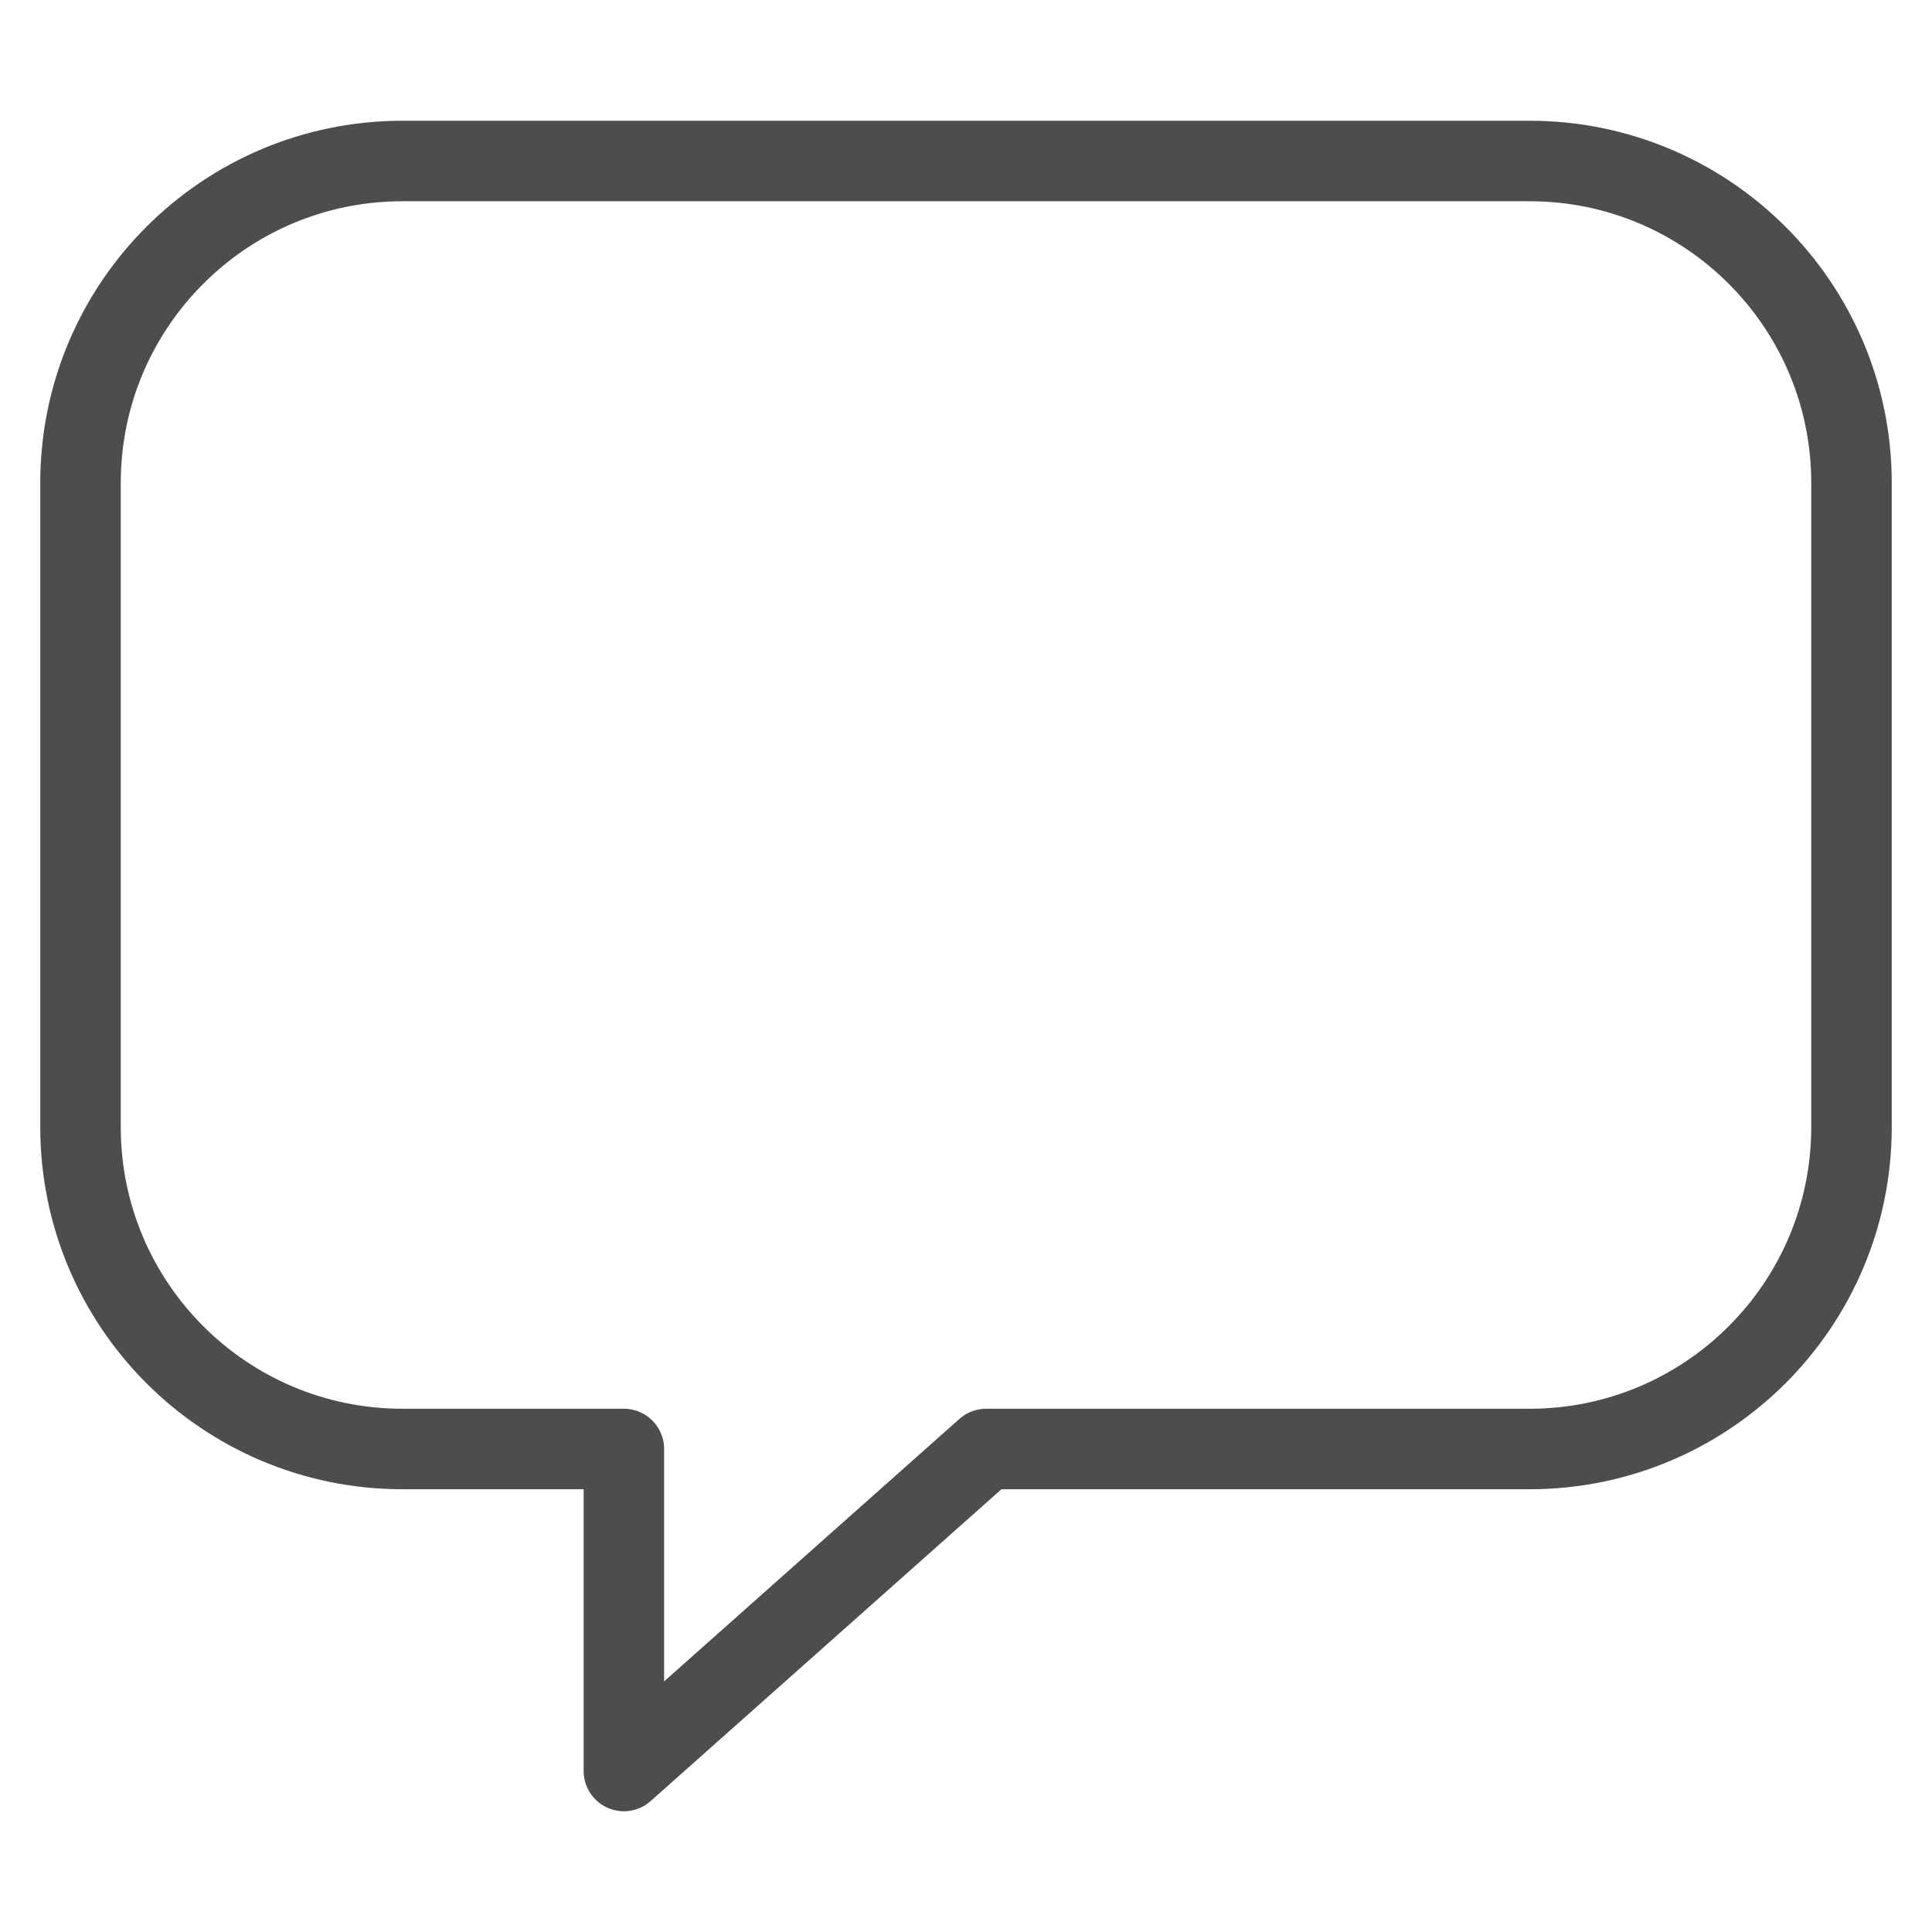
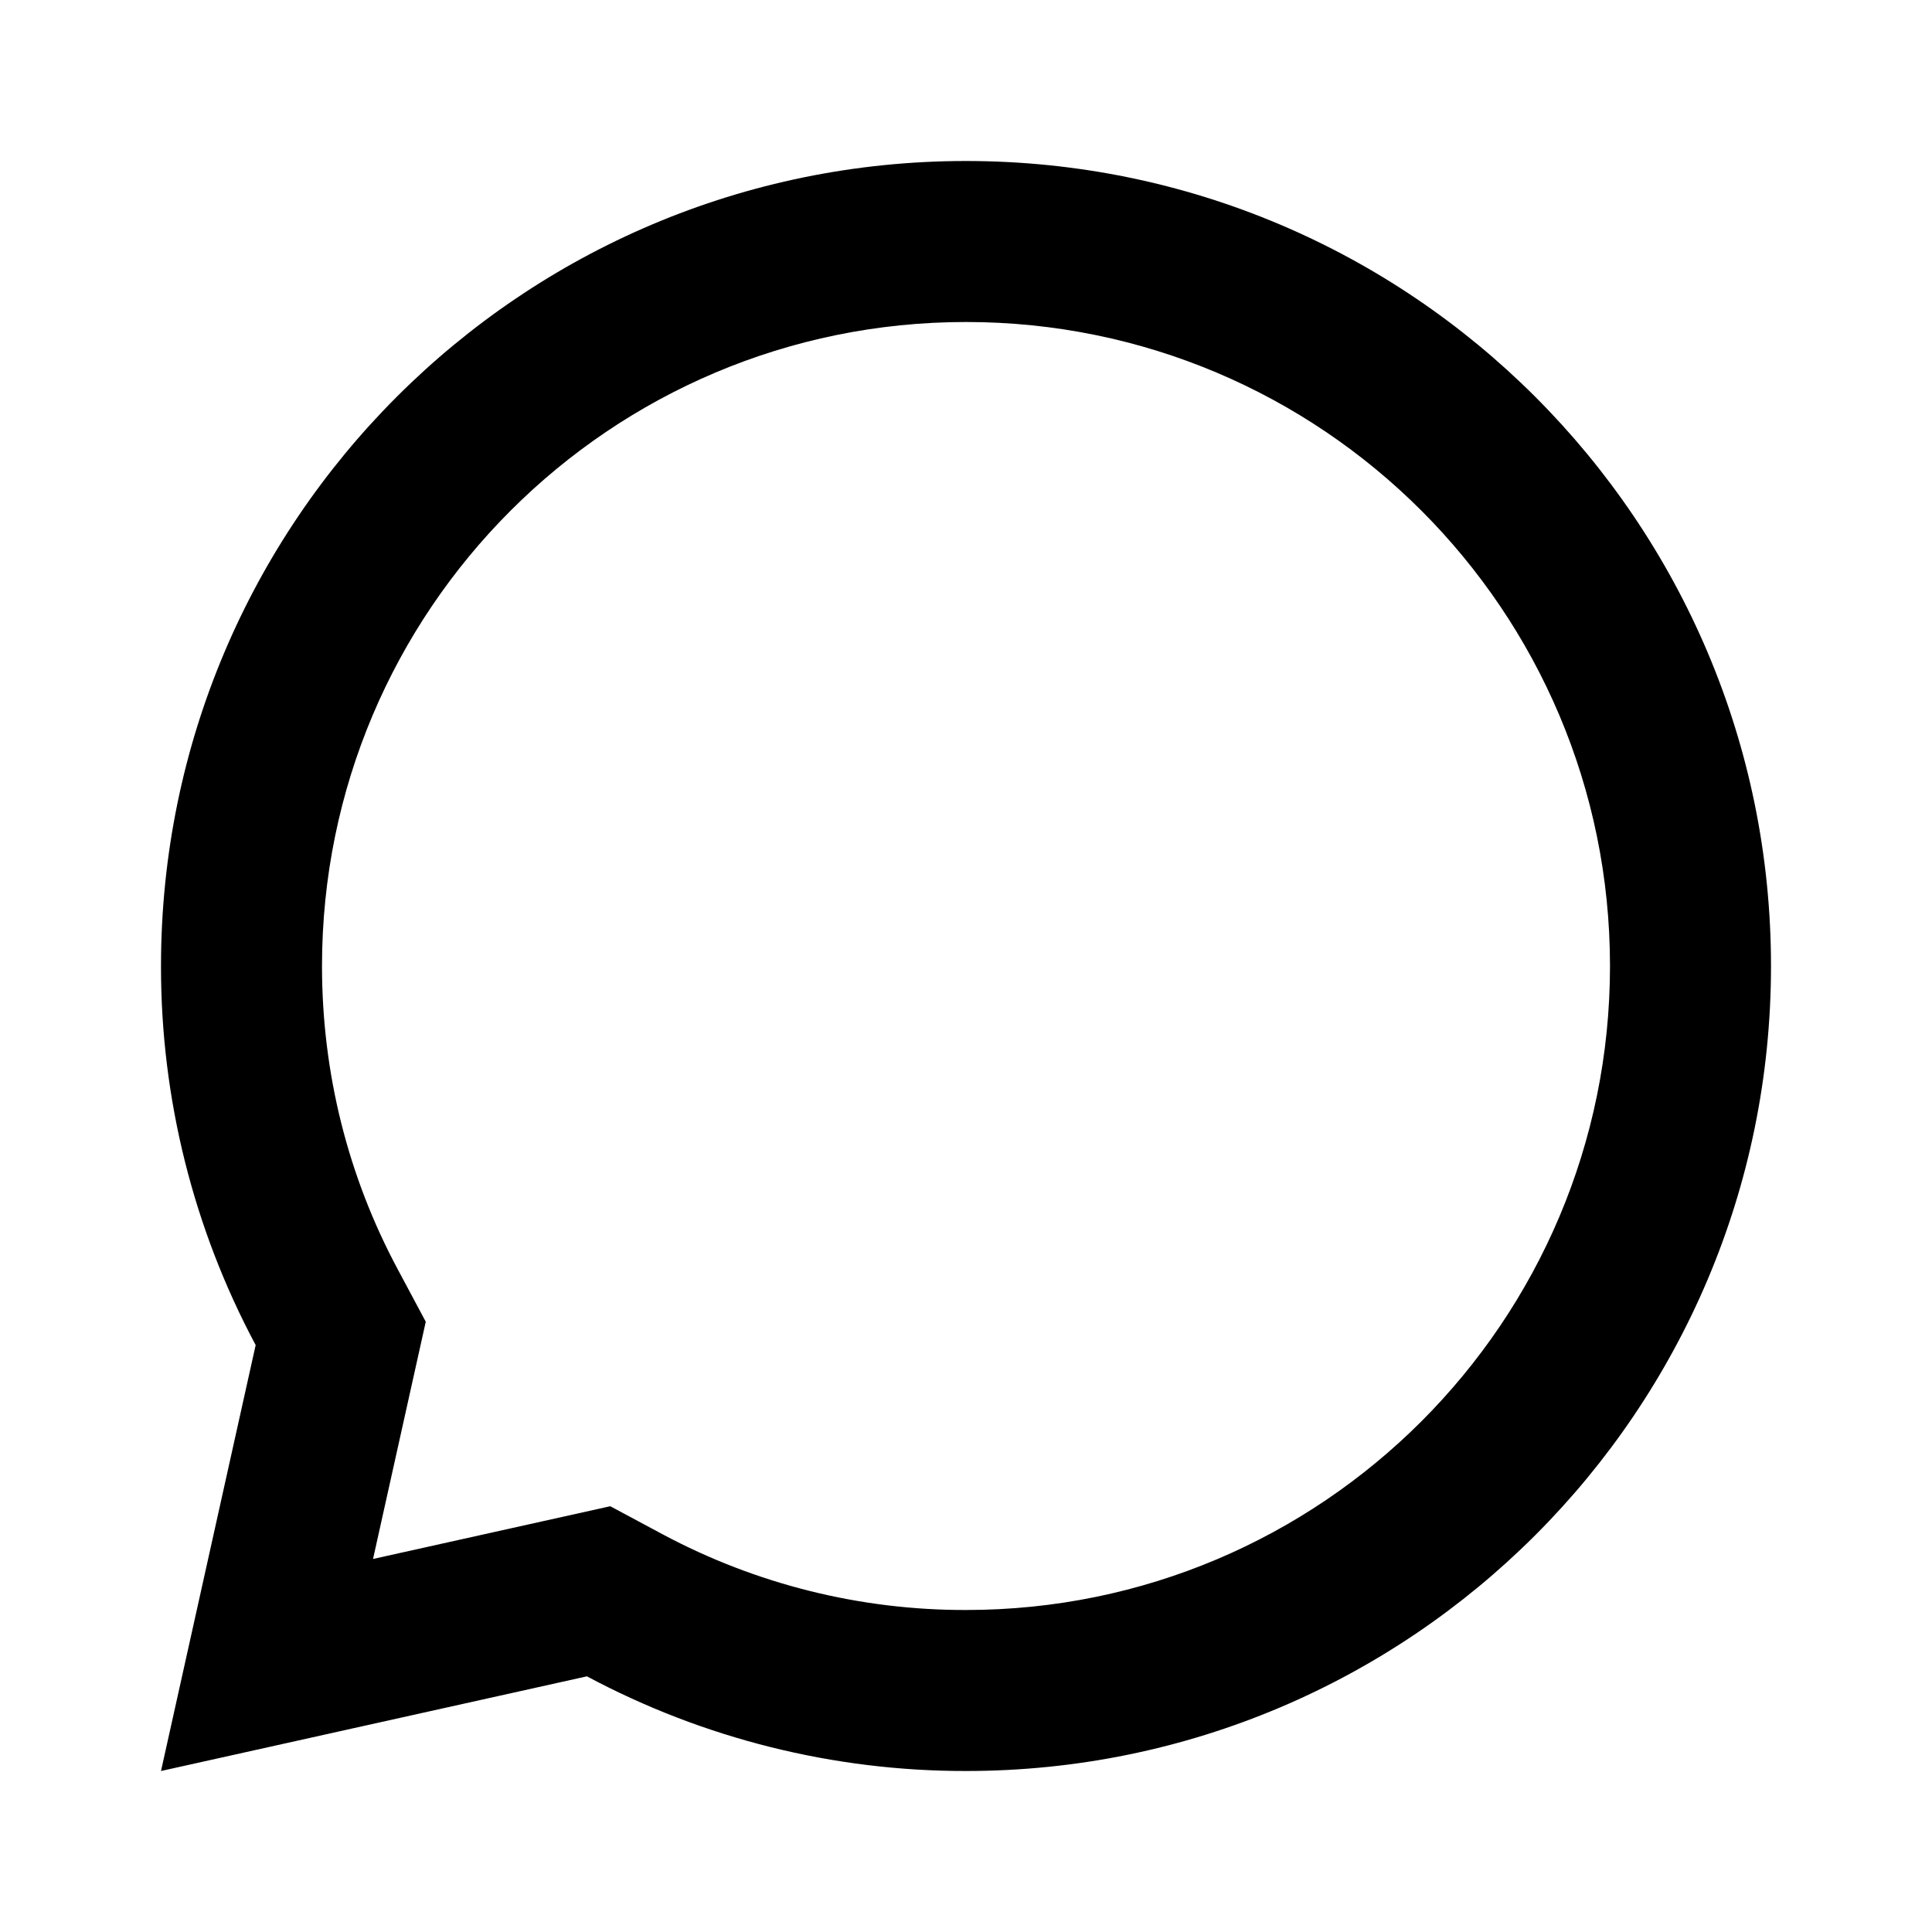
- <svg xmlns="http://www.w3.org/2000/svg" width="24" height="24" viewBox="0 0 24 24" fill="none">
-   <path d="M5 2C2.791 2 1 3.791 1 6V14C1 16.209 2.791 18 5 18H7.75V22L12.25 18H19C21.209 18 23 16.209 23 14V6C23 3.791 21.209 2 19 2H5Z" stroke="#4D4D4D" stroke-miterlimit="10" stroke-linecap="round" stroke-linejoin="round" />
+ <svg xmlns="http://www.w3.org/2000/svg" fill="none" viewBox="0 0 24 24">
+   <g clip-path="url(#a)">
+     <path fill="currentColor" d="M7.291 20.824 2 22l1.176-5.291A9.96 9.96 0 0 1 2 12C2 6.477 6.477 2 12 2s10 4.477 10 10-4.477 10-10 10a9.96 9.96 0 0 1-4.709-1.176m.29-2.113.653.35A7.96 7.96 0 0 0 12 20a8 8 0 1 0-8-8c0 1.334.325 2.618.94 3.766l.349.653-.655 2.947z" />
+   </g>
+   <defs>
+     <clipPath id="a">
+       <path fill="currentColor" d="M0 0h24v24H0z" />
+     </clipPath>
+   </defs>
</svg>
